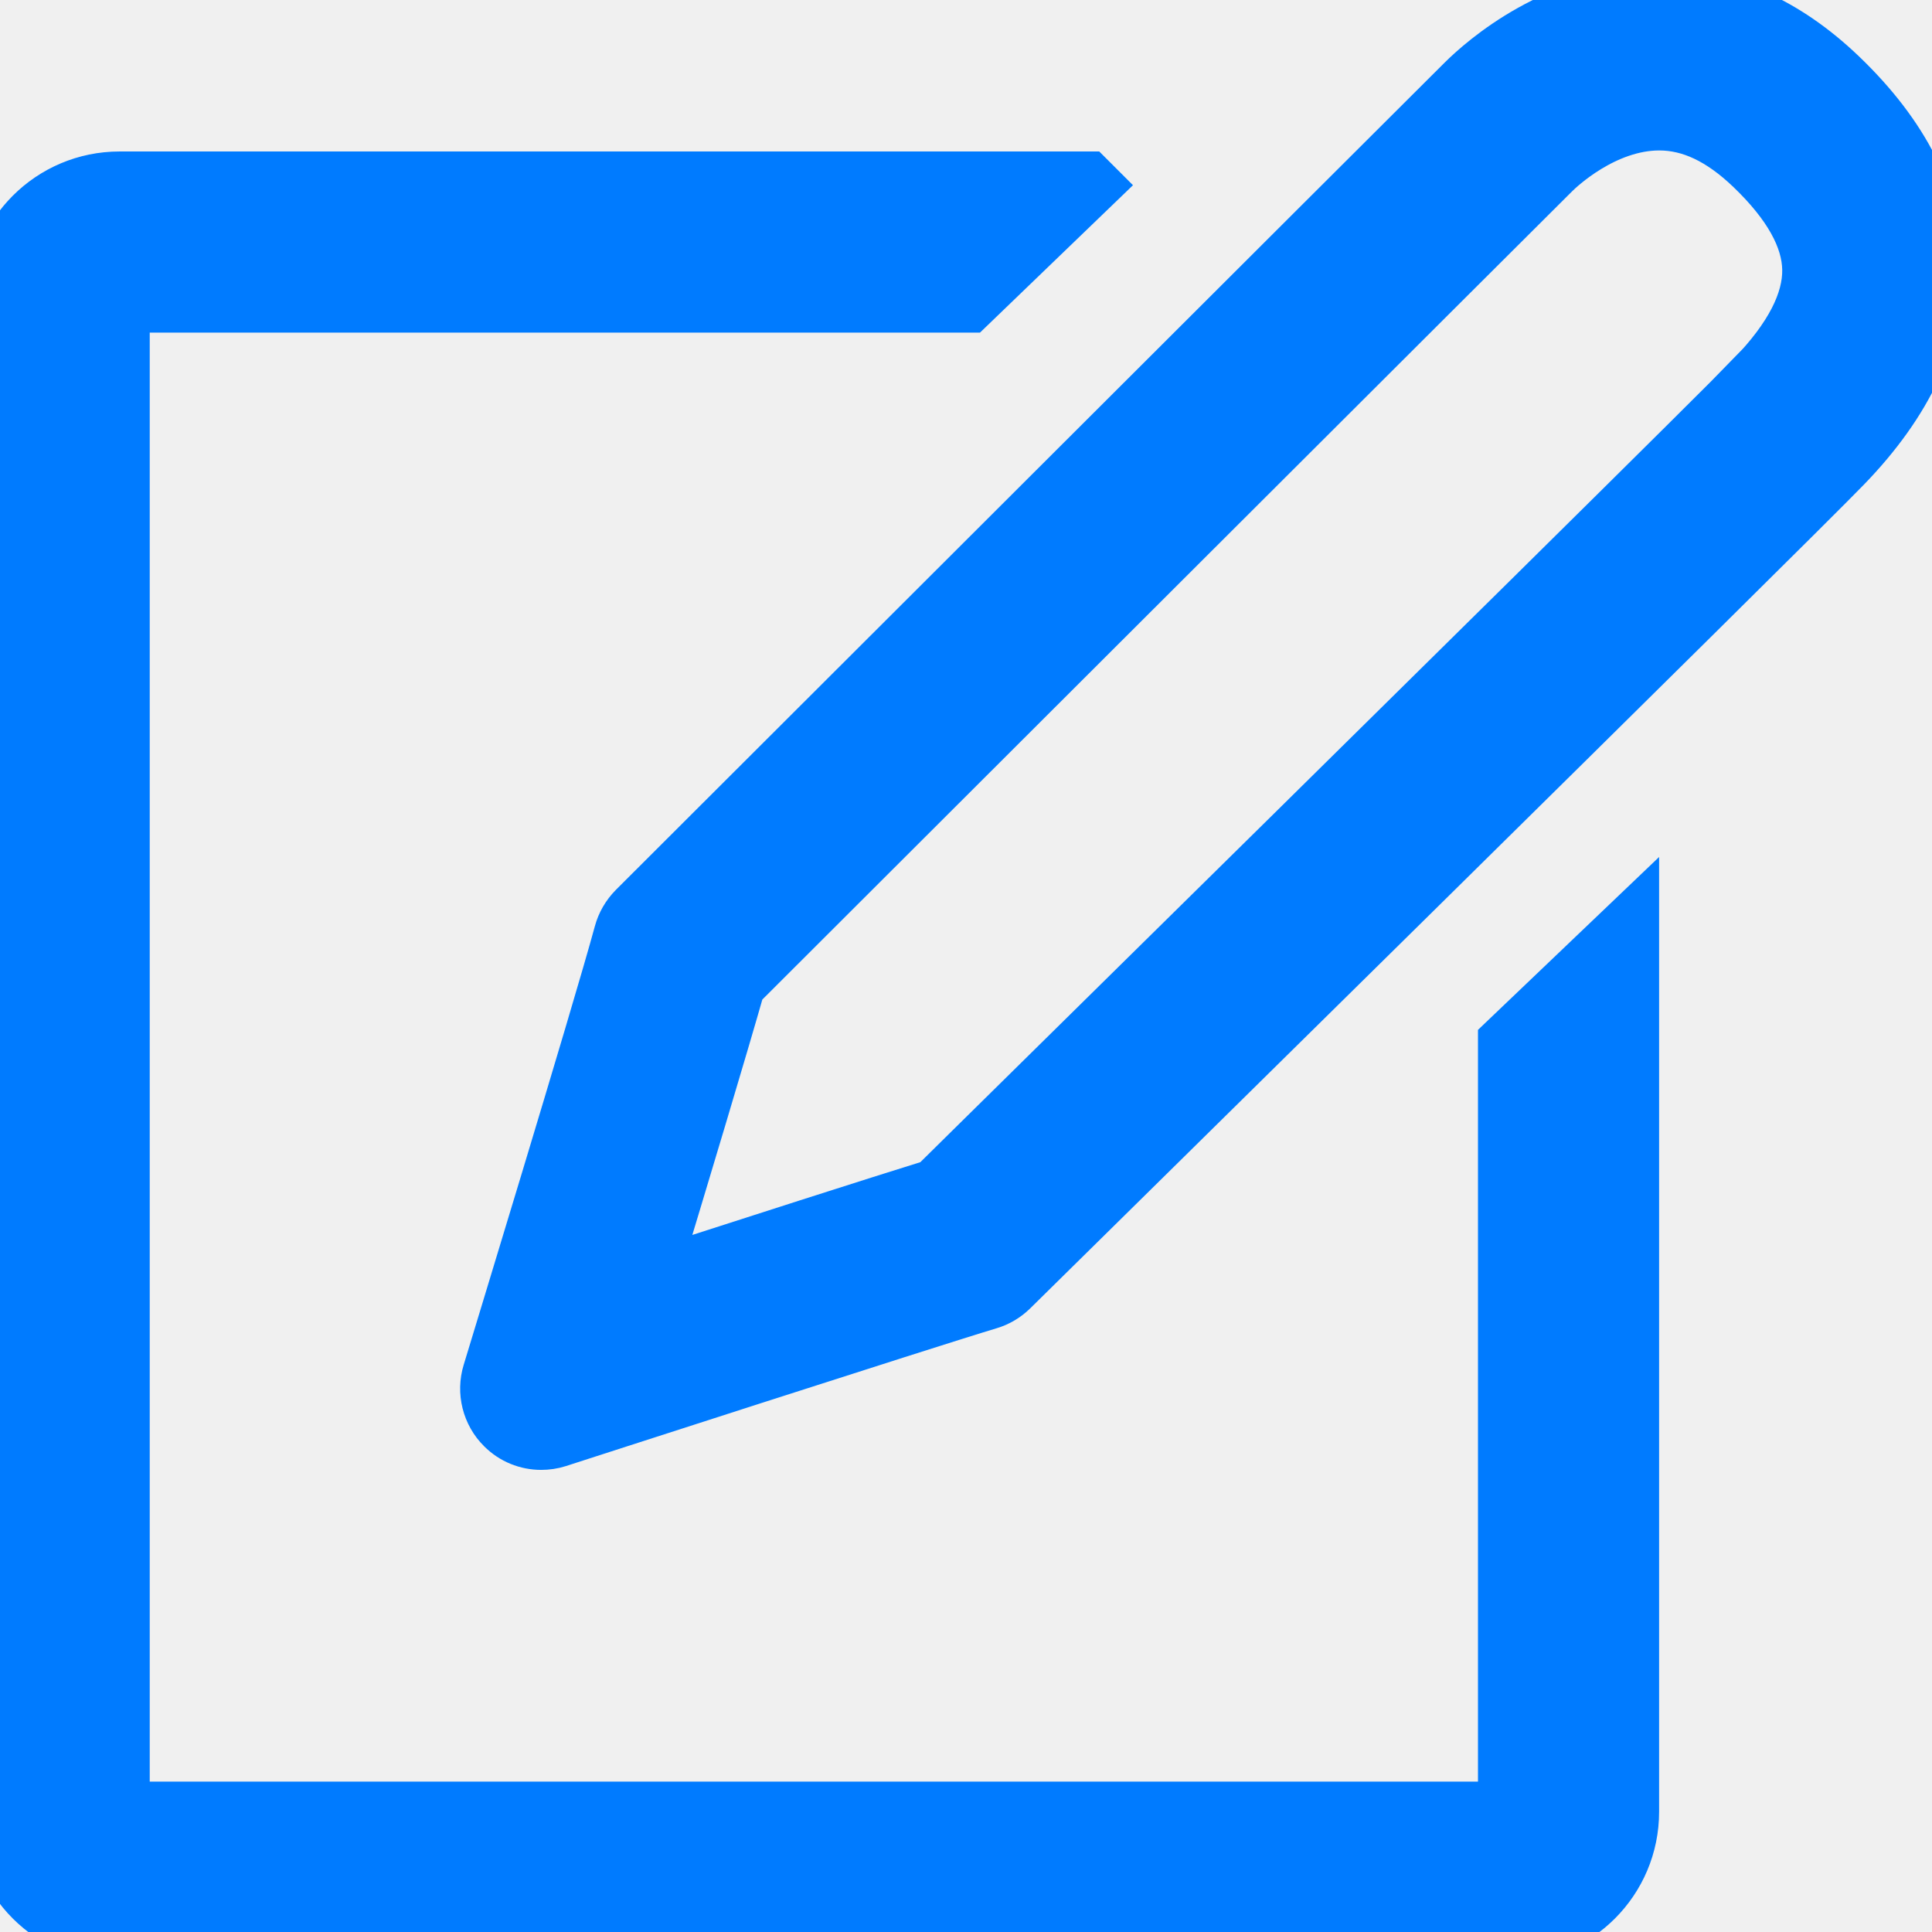
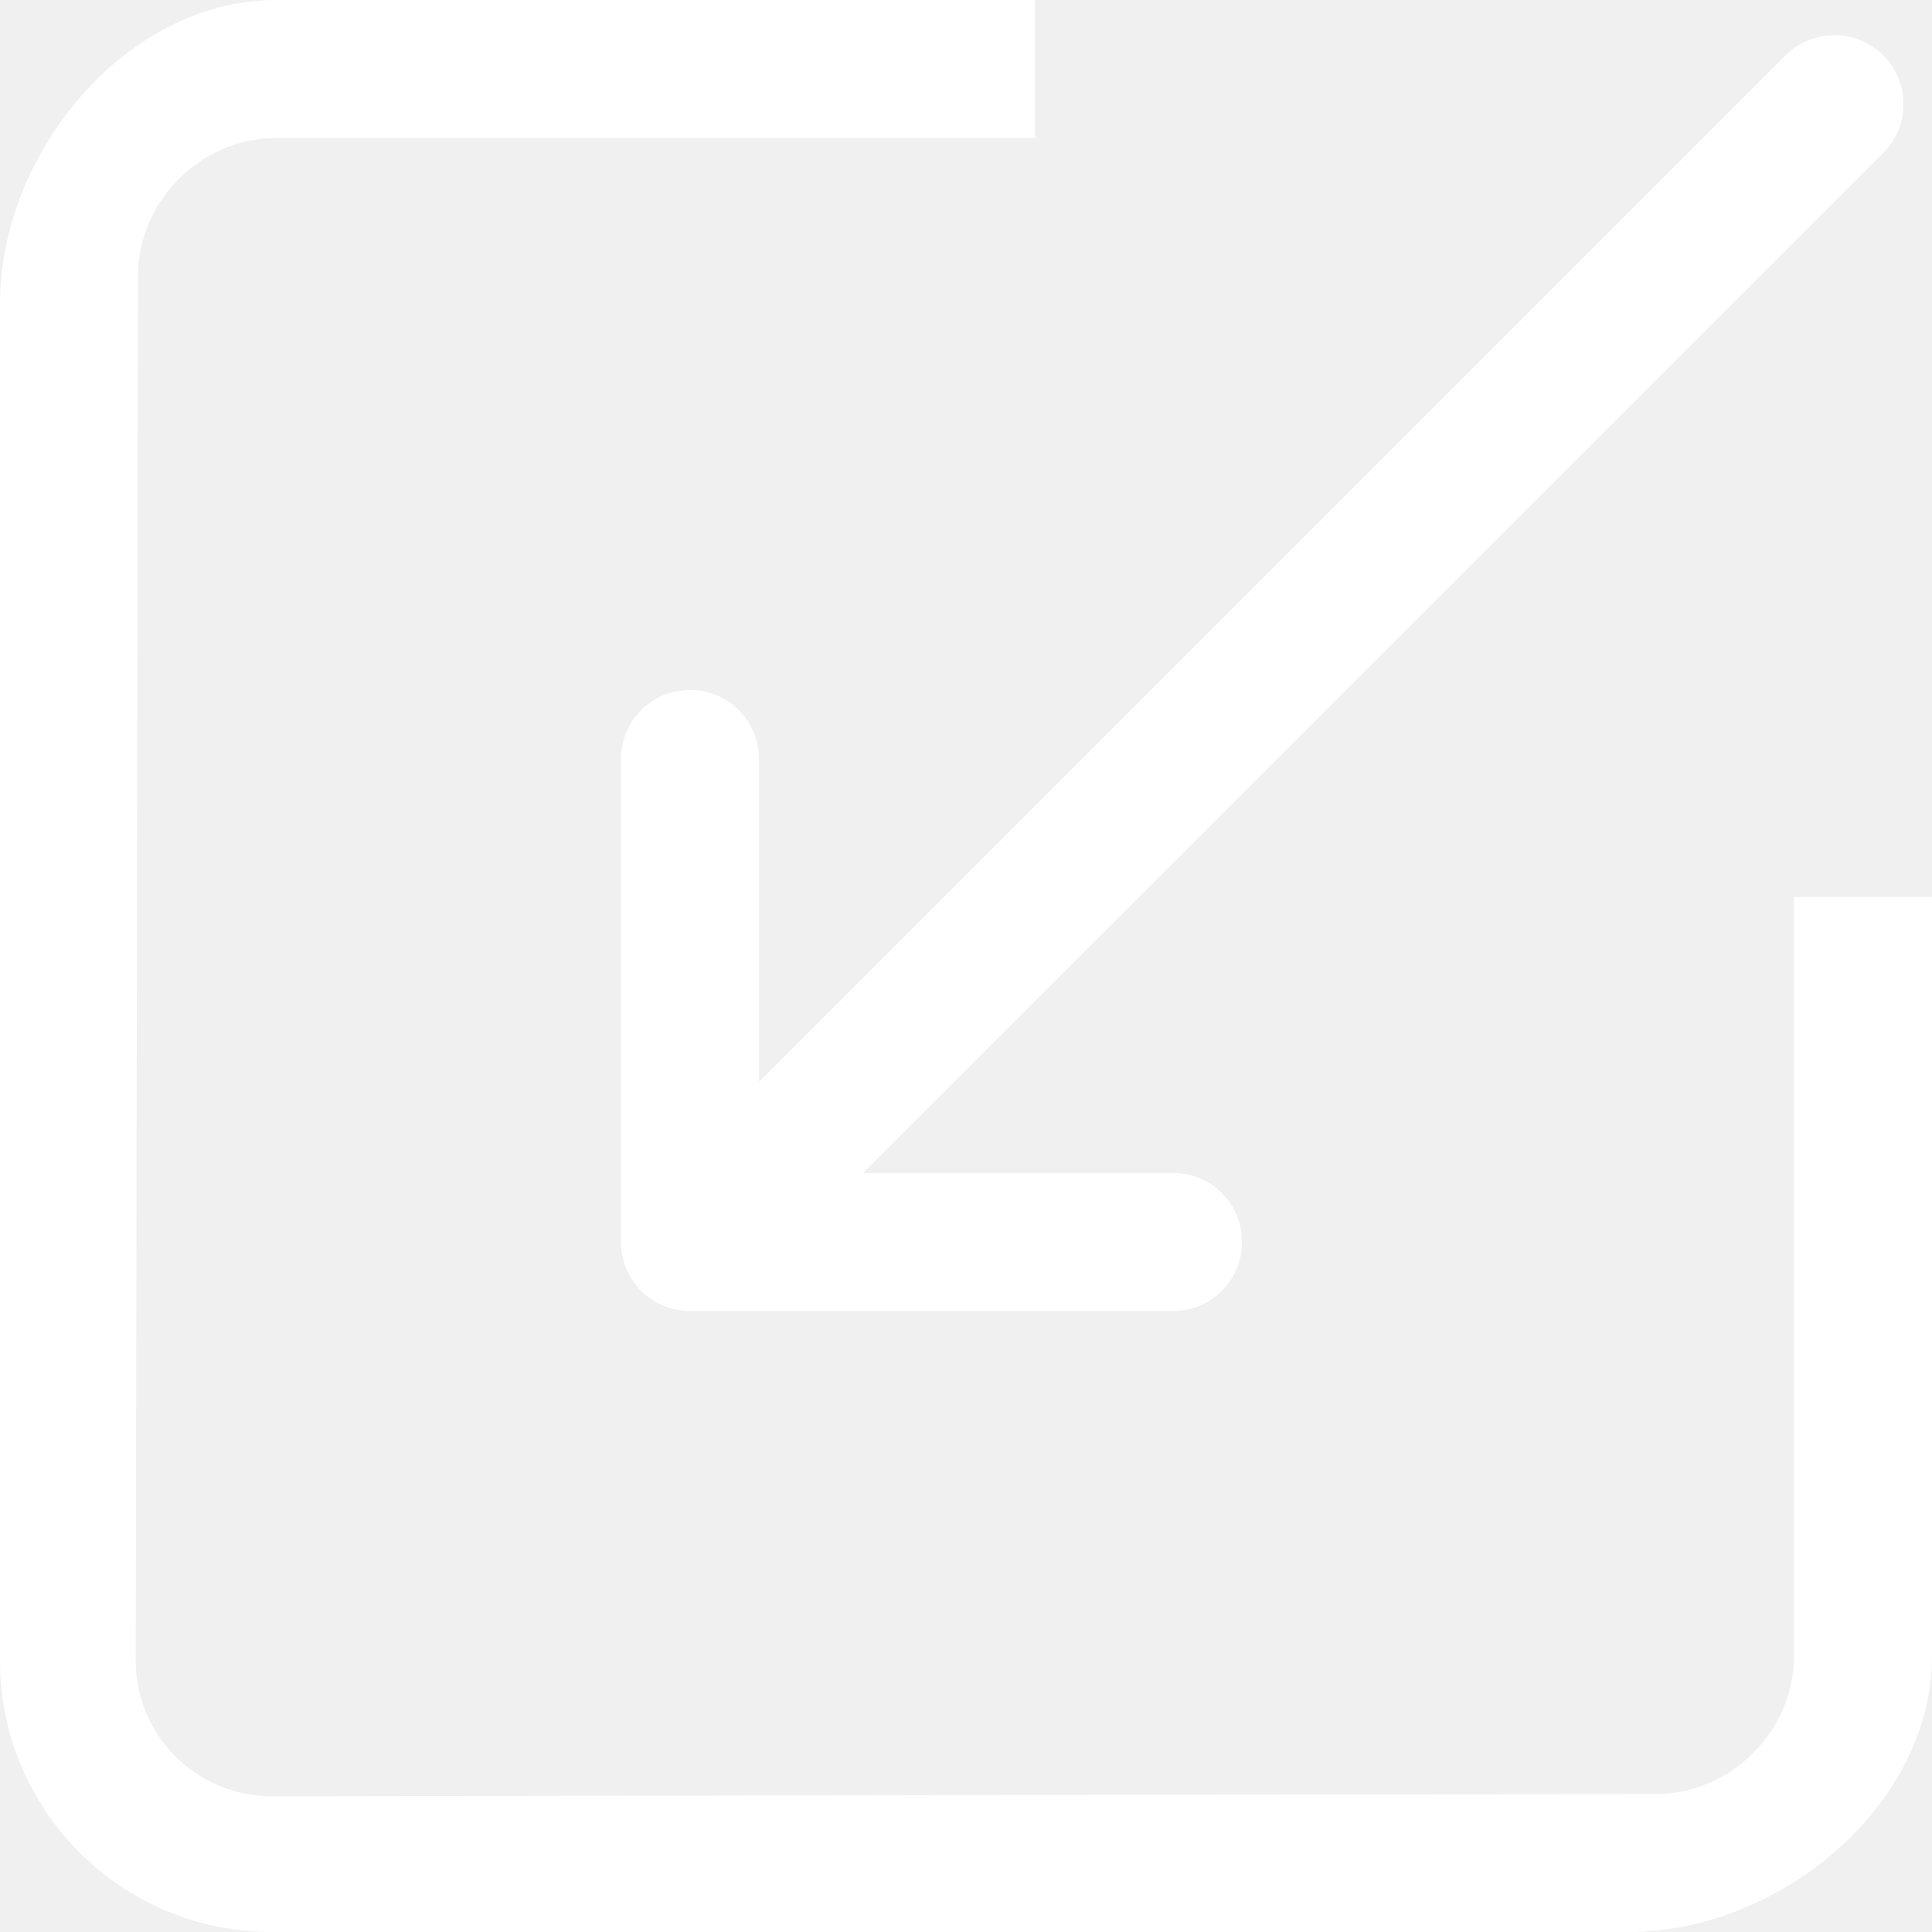
- <svg xmlns="http://www.w3.org/2000/svg" fill="#007BFF" width="800px" height="800px" viewBox="0 0 32 32" version="1.1" stroke="#007BFF">
+ <svg xmlns="http://www.w3.org/2000/svg" width="800px" height="800px" viewBox="0 0 28 28" version="1.1" fill="#ffffff" stroke="#ffffff">
  <g id="SVGRepo_bgCarrier" stroke-width="0" />
  <g id="SVGRepo_tracerCarrier" stroke-linecap="round" stroke-linejoin="round" />
  <g id="SVGRepo_iconCarrier">
-     <path d="M24.98 30.009h-23v-25h14.050l2.022-1.948-0.052-0.052h-16.020c-1.105 0-2 0.896-2 2v25c0 1.105 0.895 2 2 2h23c1.105 0 2-0.895 2-2v-14.646l-2 1.909v12.736zM30.445 1.295c-0.902-0.865-1.898-1.304-2.961-1.304-1.663 0-2.876 1.074-3.206 1.403-0.468 0.462-13.724 13.699-13.724 13.699-0.104 0.106-0.18 0.235-0.219 0.38-0.359 1.326-2.159 7.218-2.176 7.277-0.093 0.302-0.010 0.631 0.213 0.851 0.159 0.16 0.373 0.245 0.591 0.245 0.086 0 0.172-0.012 0.257-0.039 0.061-0.020 6.141-1.986 7.141-2.285 0.132-0.039 0.252-0.11 0.351-0.207 0.631-0.623 12.816-12.618 13.802-13.637 1.020-1.052 1.526-2.146 1.507-3.253-0.019-1.094-0.55-2.147-1.575-3.129zM29.076 6.285c-0.556 0.574-4.914 4.88-12.952 12.798l-0.615 0.607c-0.921 0.285-3.128 0.994-4.796 1.532 0.537-1.773 1.181-3.916 1.469-4.929 1.717-1.715 13.075-13.055 13.506-13.48 0.084-0.084 0.851-0.821 1.795-0.821 0.536 0 1.053 0.244 1.577 0.748 0.627 0.602 0.95 1.179 0.959 1.72 0.010 0.556-0.308 1.171-0.943 1.827z" />
+     <defs> </defs>
+     <g id="Page-1" stroke="none" stroke-width="1" fill="none" fill-rule="evenodd">
+       <g id="Icon-Set" transform="translate(-258, -933)" fill="#ffffff">
+         <path d="M269,944 C269.001,943.445 268.555,942.999 268,943 C267.445,943.001 267.001,943.445 267,944 L267,951 C267,951.555 267.445,952.001 268,952 L275,952 C275.555,951.999 275.999,951.556 276,951 C276.001,950.444 275.555,949.999 275,950 L270.509,950 L285.293,935.217 C285.684,934.826 285.684,934.192 285.293,933.802 C284.902,933.412 284.269,933.412 283.879,933.802 L269,948.681 L269,944 L269,944 Z M284,946 L284,957 C284,958.087 283.086,959 282,959 L261.935,959.033 C260.848,959.033 259.967,958.152 259.967,957.065 L260,937 C260,935.913 260.914,935 262,935 L273,935 L273,933 L262,933 C259.827,933 258,935.221 258,937.394 L258,957.065 C258,959.238 259.762,961 261.935,961 L281.606,961 C283.779,961 286,959.173 286,957 L286,946 L284,946 L284,946 Z" id="input"> </path>
+       </g>
+     </g>
  </g>
</svg>
